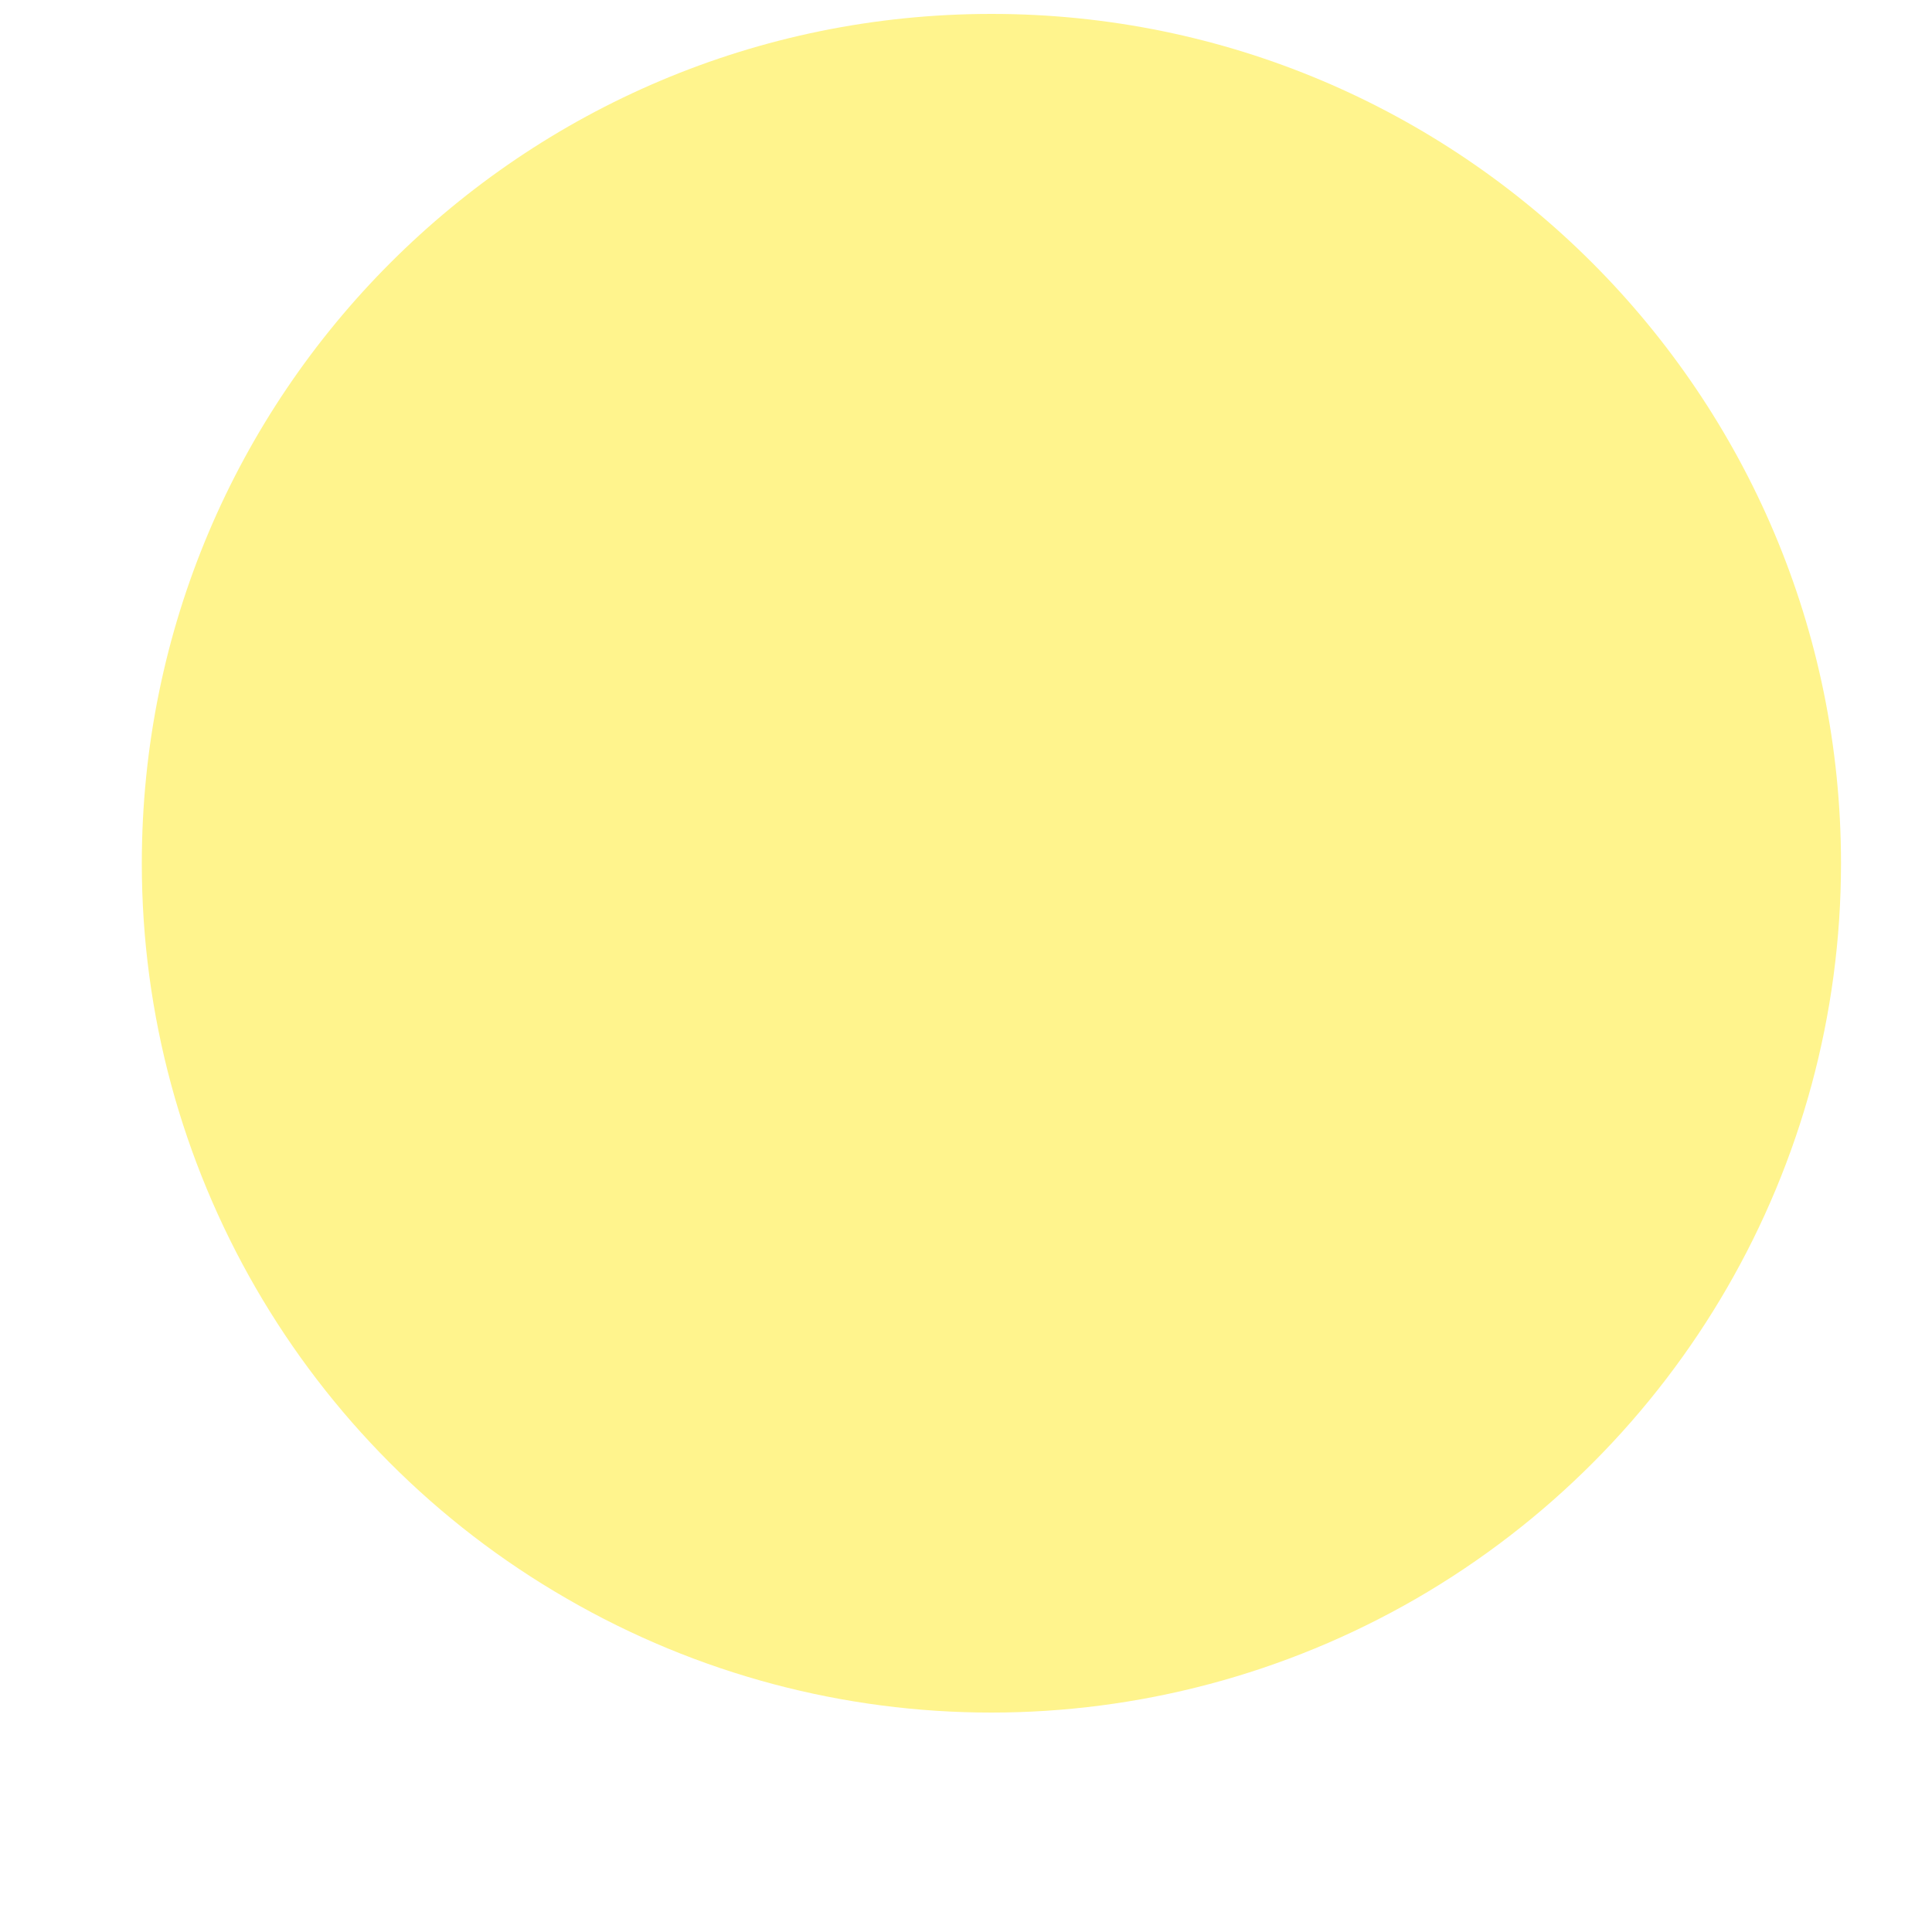
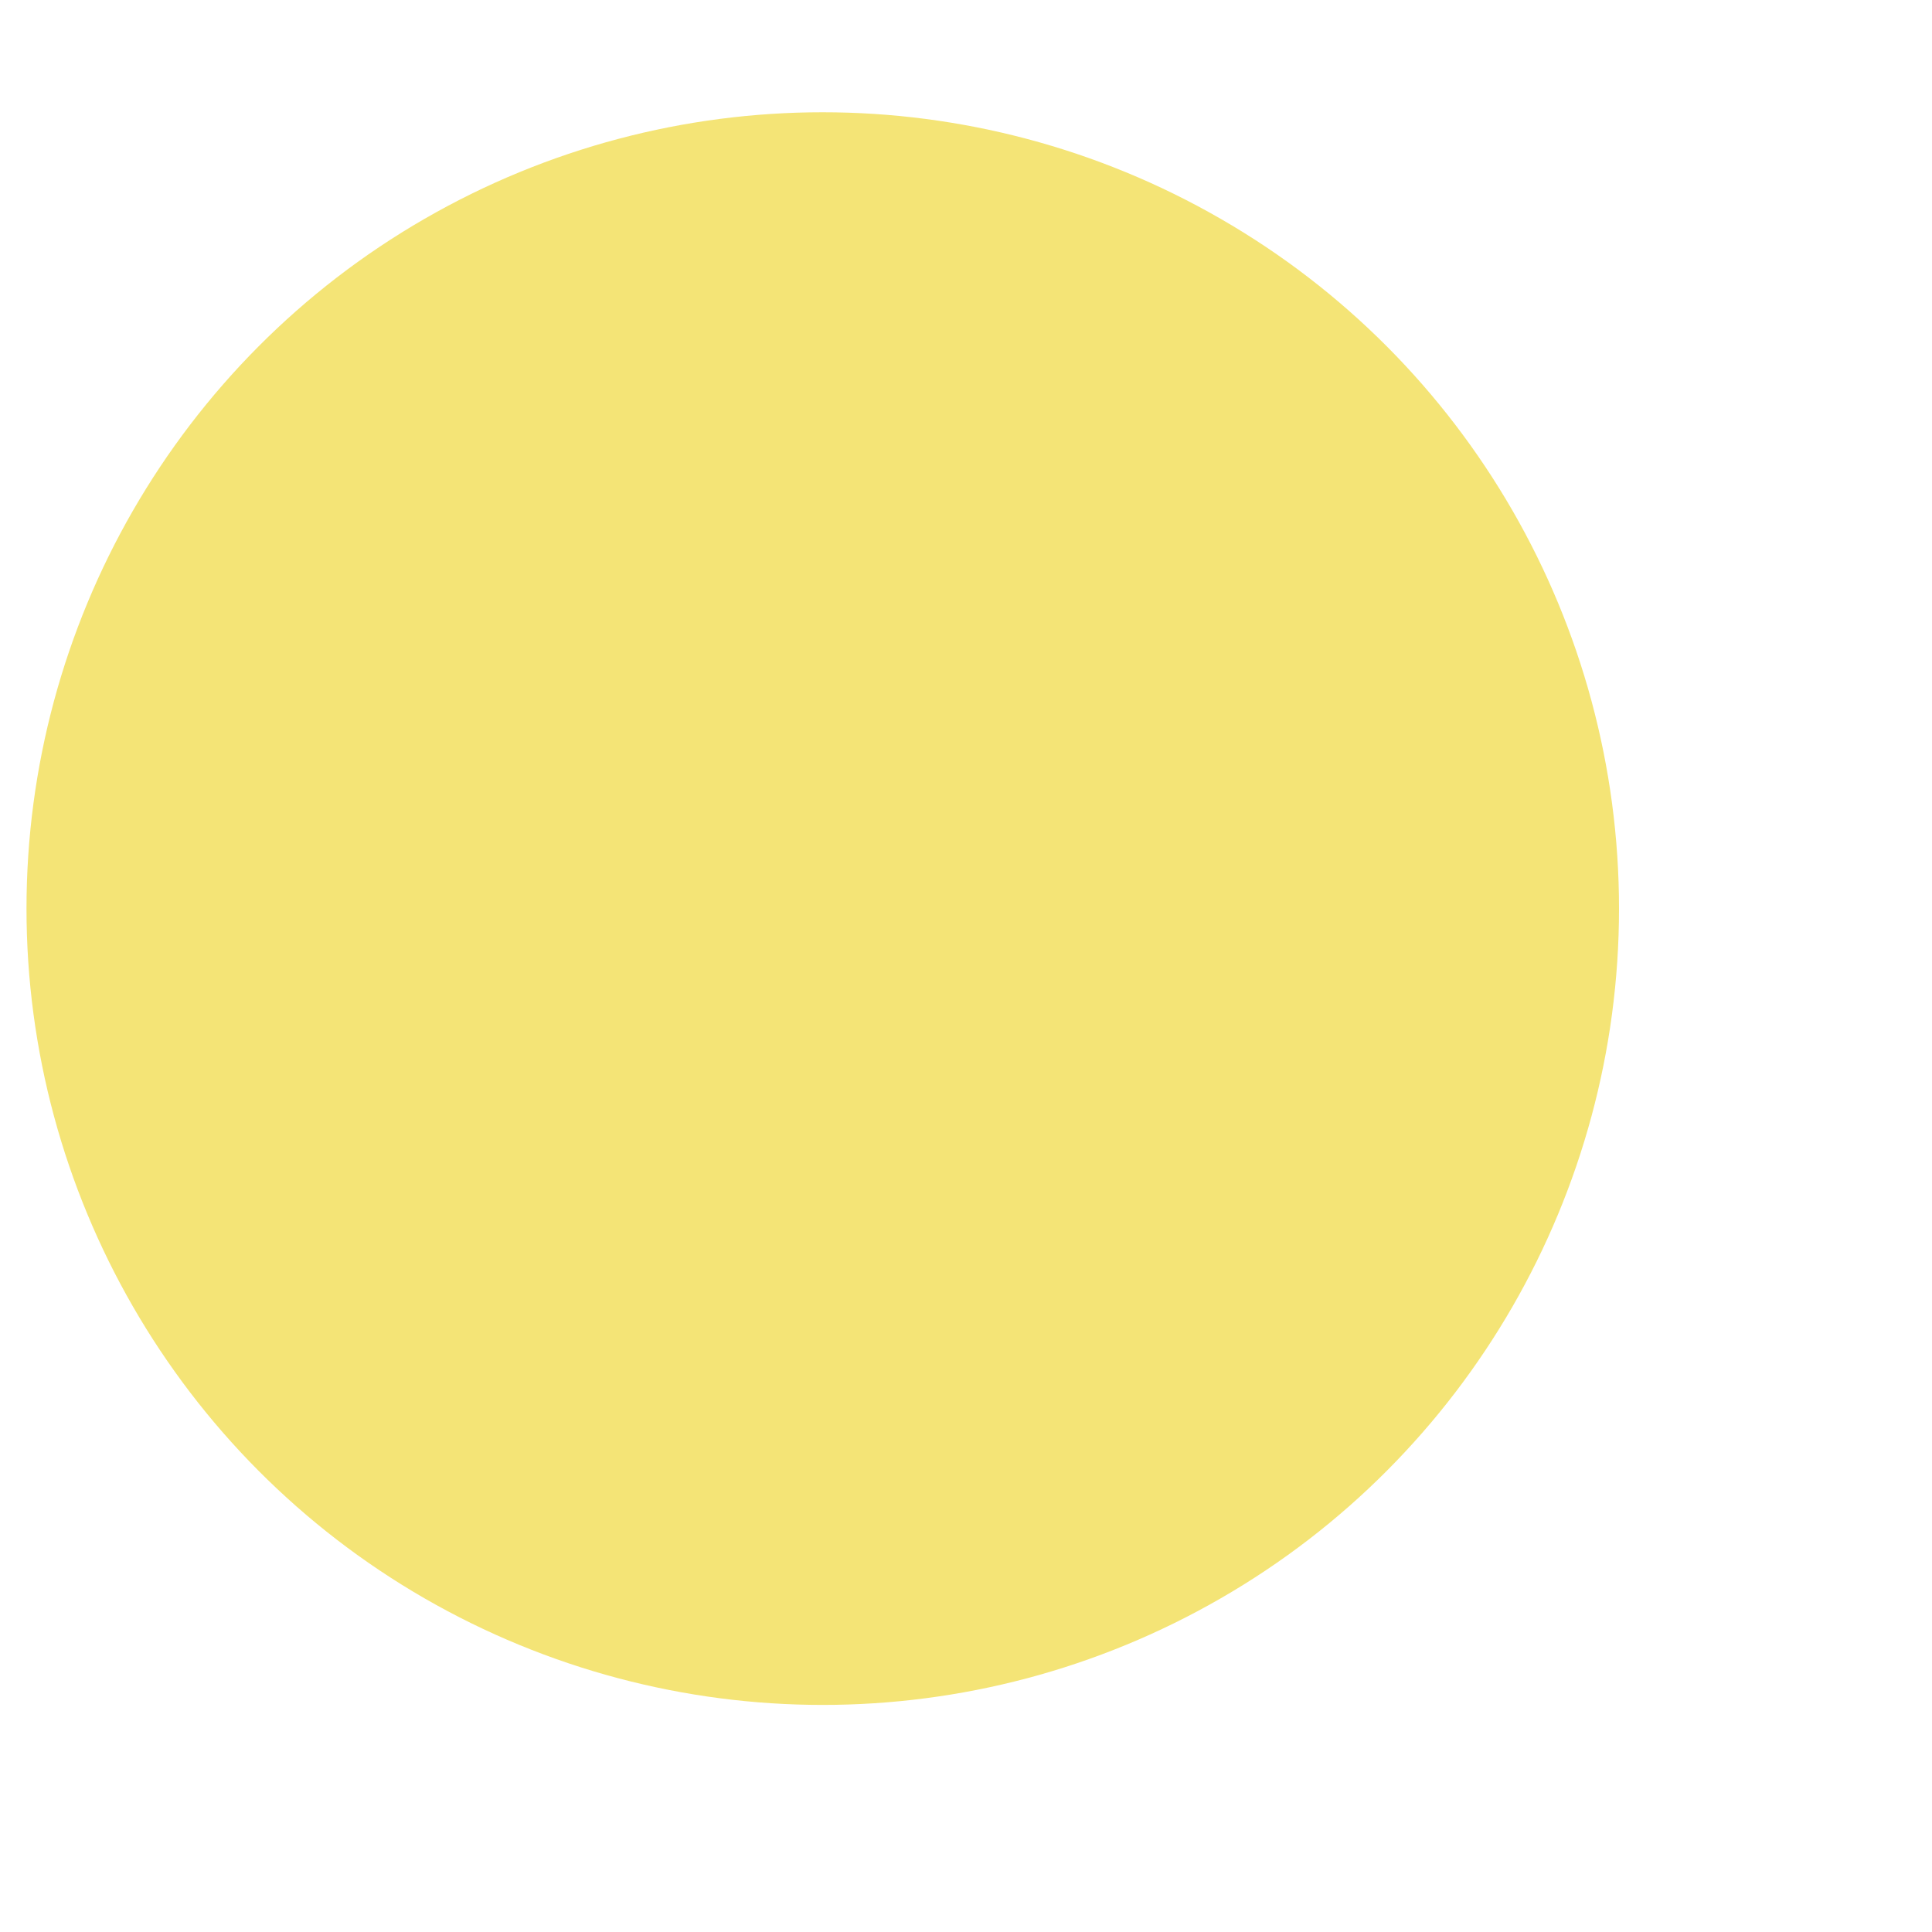
- <svg xmlns="http://www.w3.org/2000/svg" version="1.1" width="10px" height="10px">
-   <g transform="matrix(1 0 0 1 -17 -9 )">
-     <path d="M 5.132 0.072  C 2.702 0.072  0.734 2.039  0.734 4.469  C 0.734 6.039  1.574 7.491  2.933 8.274  C 4.292 9.061  5.968 9.061  7.331 8.274  C 8.69 7.487  9.529 6.039  9.529 4.469  C 9.529 2.043  7.562 0.072  5.132 0.072  Z " fill-rule="nonzero" fill="#fff48d" stroke="none" transform="matrix(1 0 0 1 17 9 )" />
+ <svg xmlns="http://www.w3.org/2000/svg" version="1.1" width="7px" height="7px">
+   <g transform="matrix(1 0 0 1 -24 -12 )">
+     <path d="M 1.538 0.793  C 0.645 1.308  0.096 2.262  0.096 3.292  C 0.096 4.322  0.645 5.276  1.538 5.791  C 2.432 6.306  3.53 6.306  4.423 5.791  C 5.317 5.276  5.866 4.322  5.866 3.292  C 5.866 2.262  5.317 1.308  4.423 0.793  C 3.53 0.278  2.431 0.278  1.538 0.793  Z " fill-rule="nonzero" fill="#f4e476" stroke="none" transform="matrix(1 0 0 1 24 12 )" />
  </g>
</svg>
